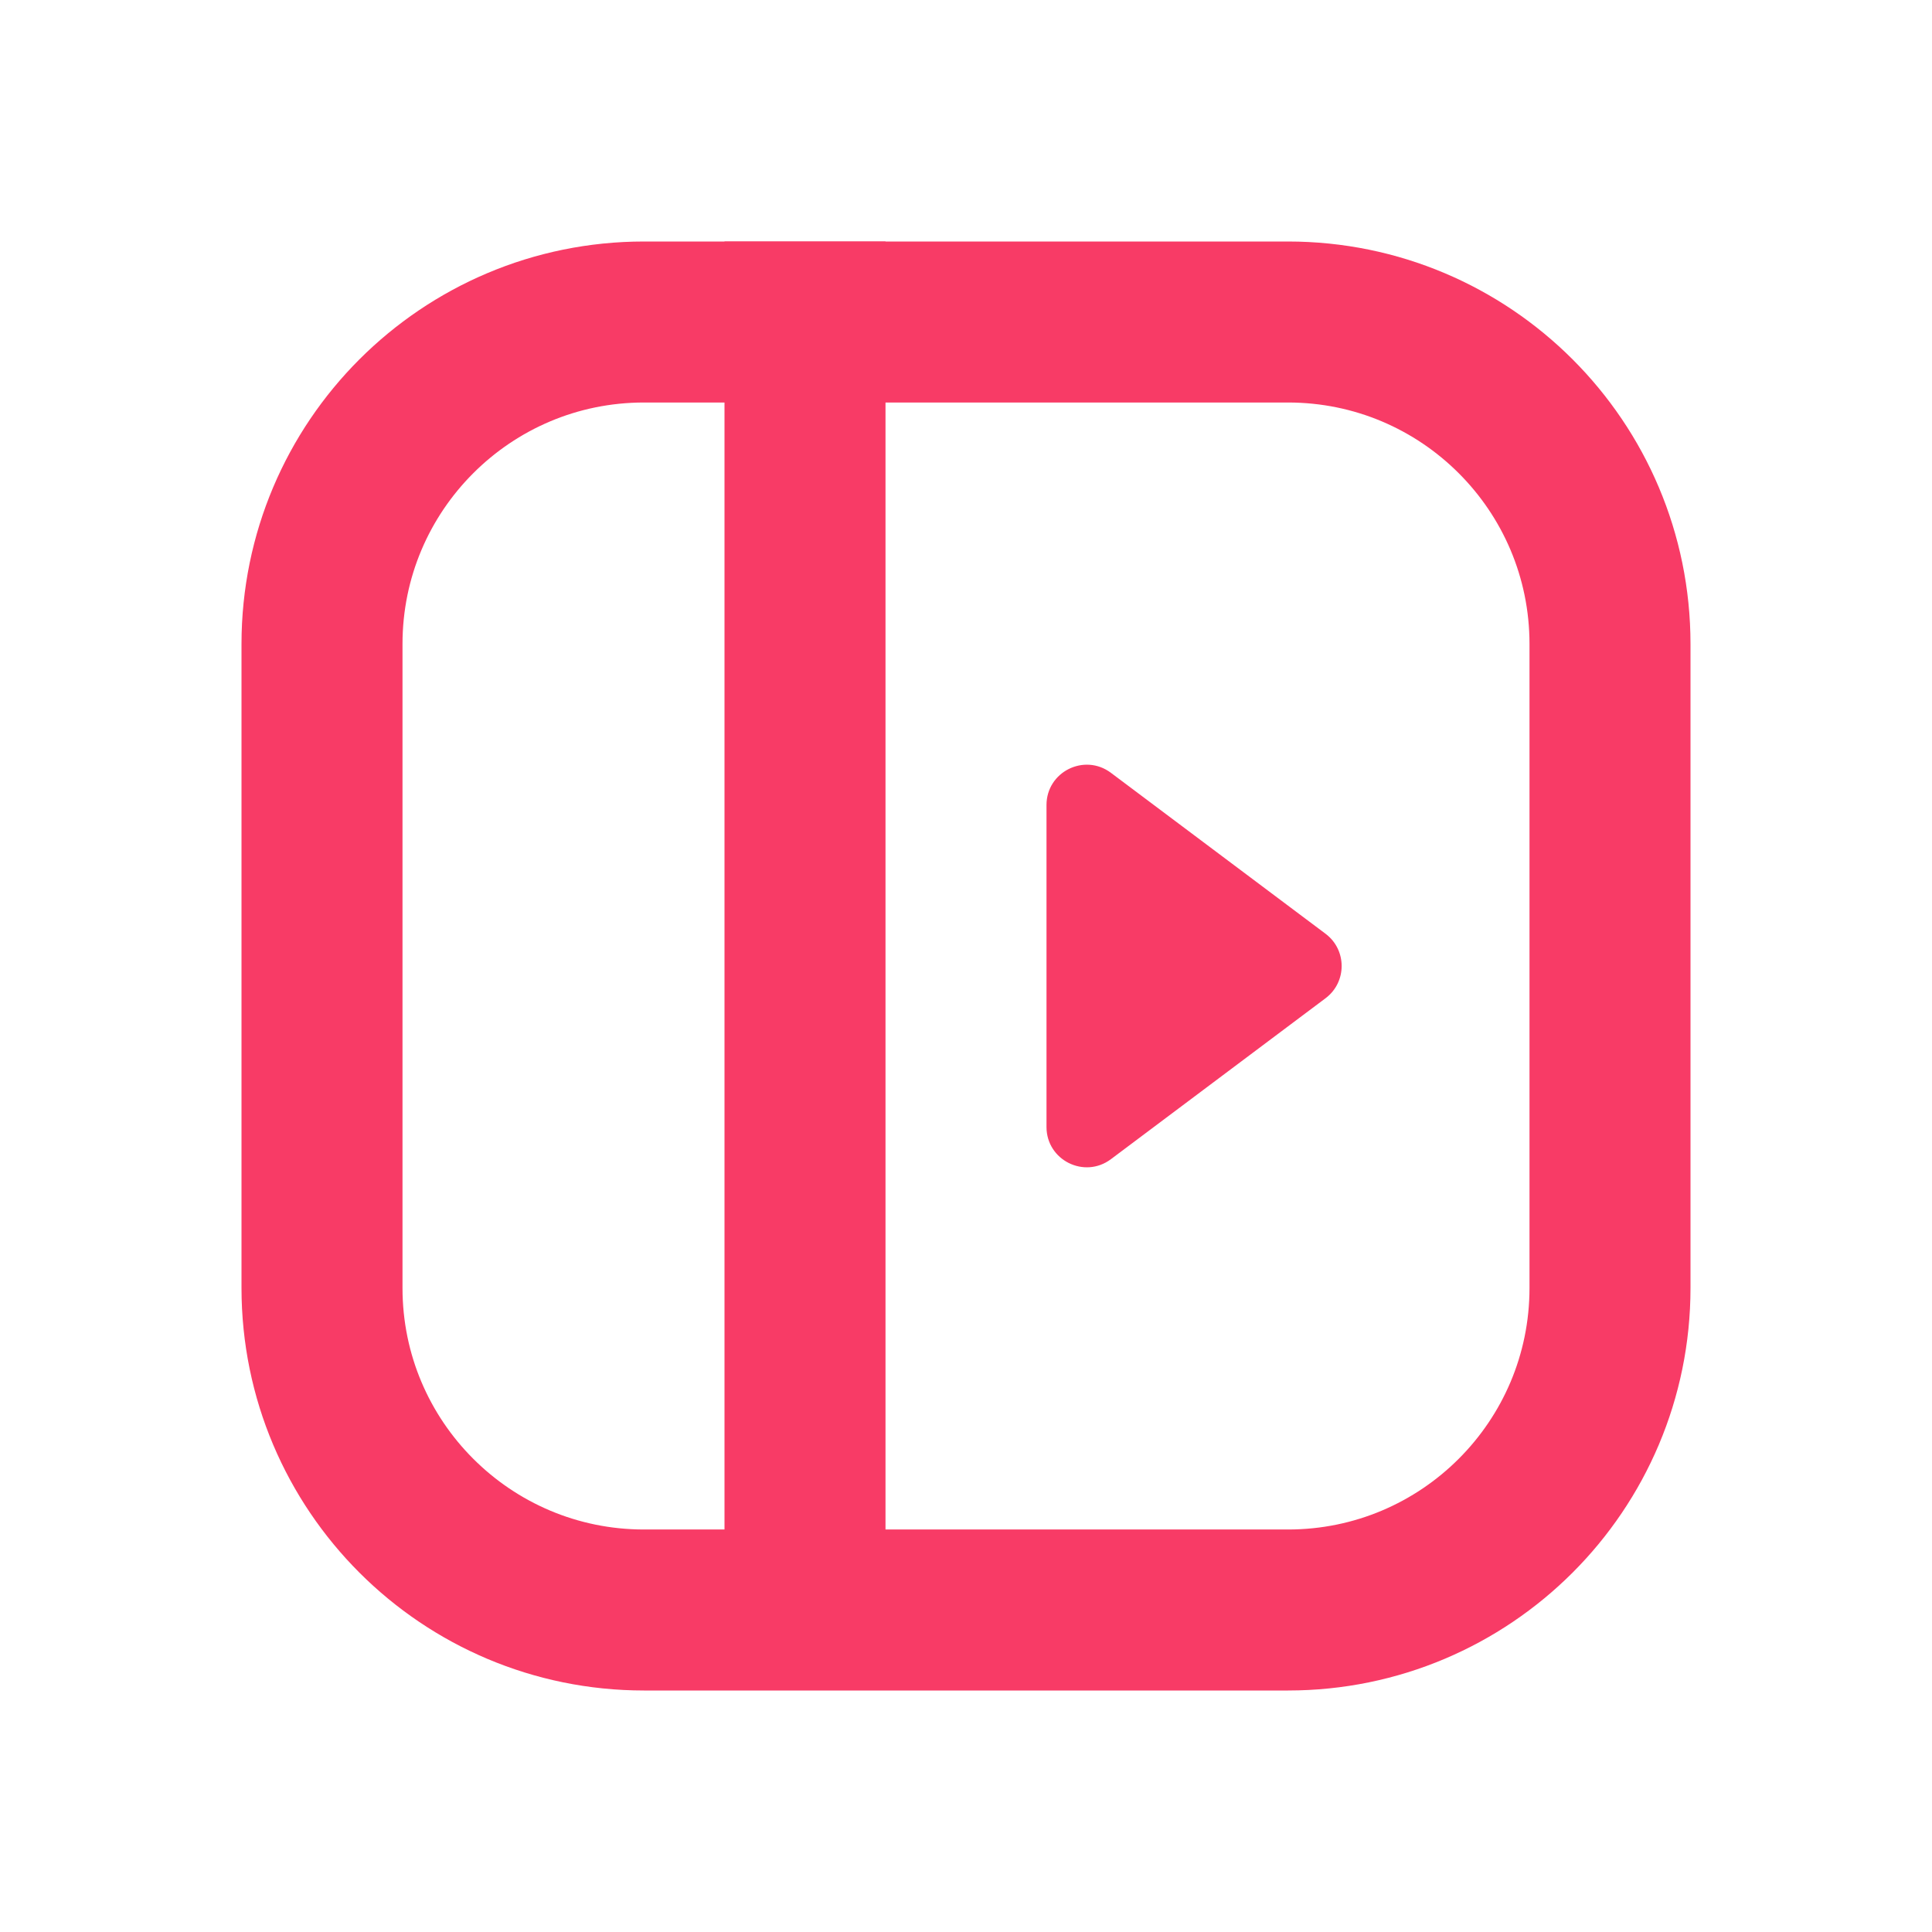
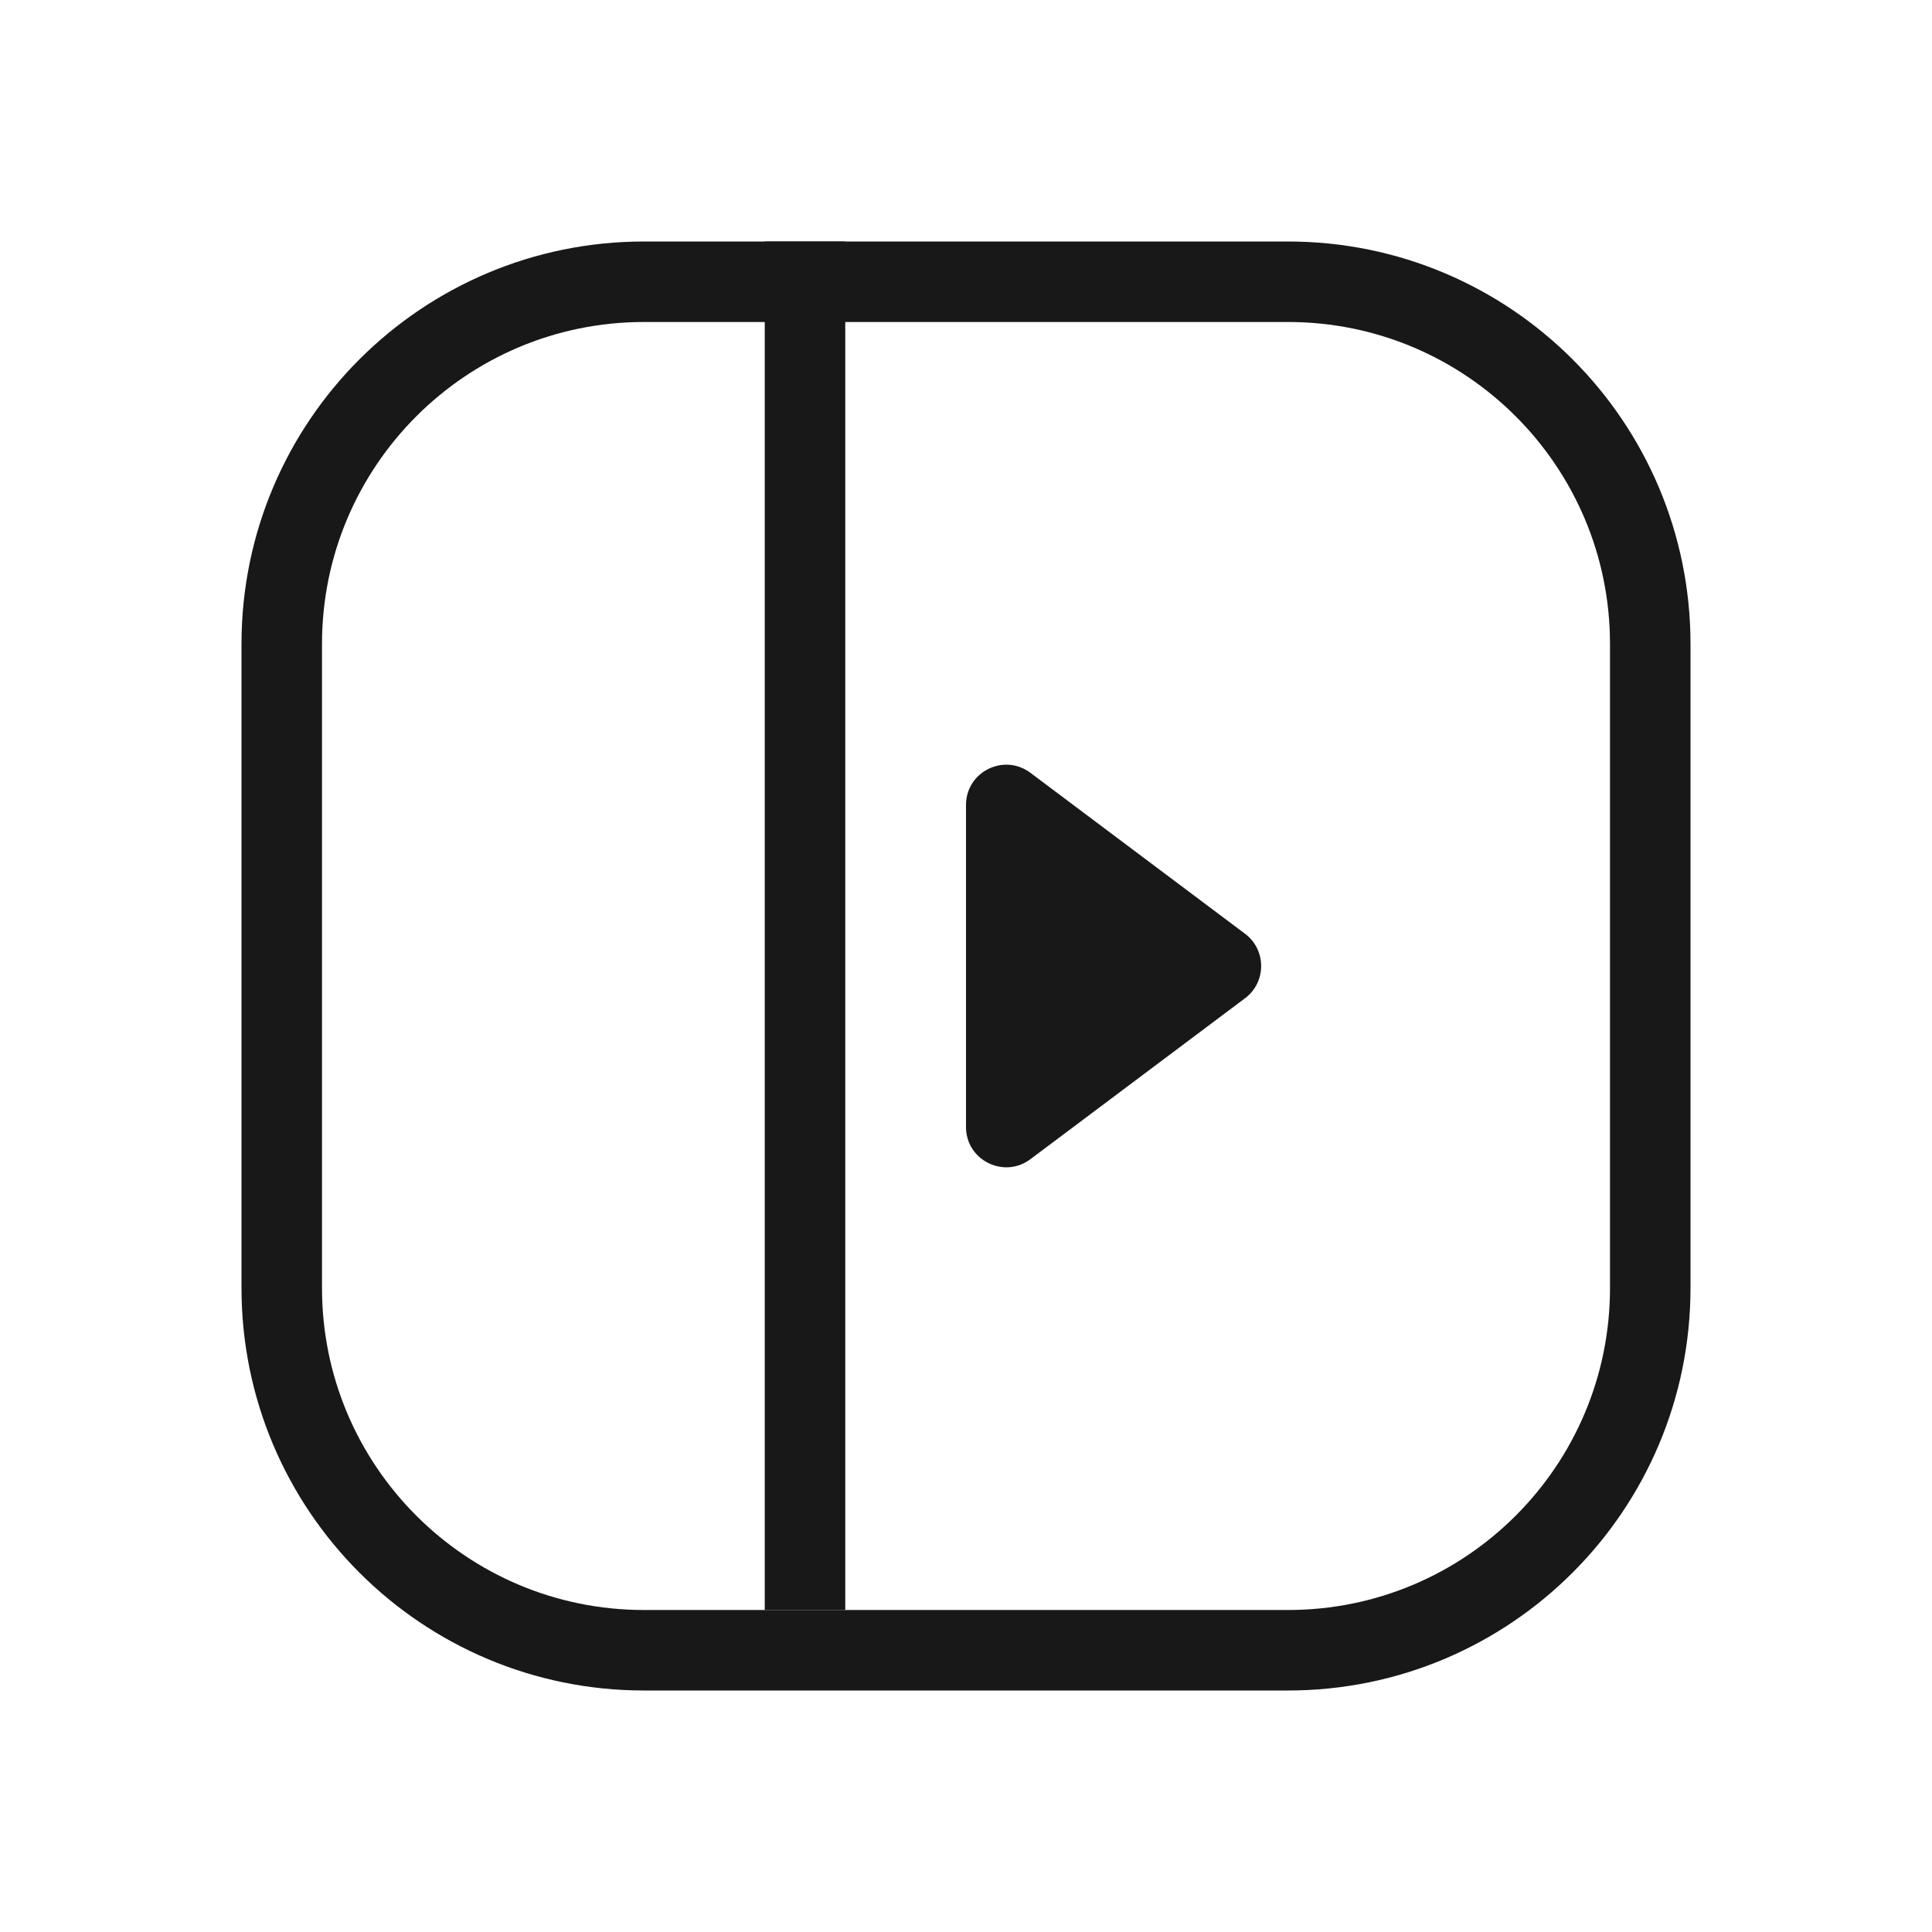
<svg xmlns="http://www.w3.org/2000/svg" width="24" height="24" viewBox="0 0 24 24" fill="none">
-   <mask id="mask0_2634_26" style="mask-type:alpha" maskUnits="userSpaceOnUse" x="0" y="0" width="24" height="24">
-     <rect width="24" height="24" fill="#F83B66" />
+   <mask id="mask0_2658_39" style="mask-type:alpha" maskUnits="userSpaceOnUse" x="0" y="0" width="24" height="24">
+     <rect width="24" height="24" fill="#181818" />
  </mask>
-   <g mask="url(#mask0_2634_26)">
-     <rect x="4" y="4" width="16" height="16" rx="4" stroke="#F83B66" stroke-width="2" />
-     <path d="M10 3L10 20" stroke="#F83B66" stroke-width="2" />
-     <path d="M13 14V10C13 9.588 13.47 9.353 13.8 9.6L16.467 11.6C16.733 11.8 16.733 12.2 16.467 12.4L13.8 14.4C13.47 14.647 13 14.412 13 14Z" fill="#F83B66" />
+   <g mask="url(#mask0_2658_39)">
+     <rect x="3.5" y="3.5" width="17" height="17" rx="4.5" stroke="#181818" />
+     <path d="M10 3L10 20" stroke="#181818" />
+     <path d="M12 10L12 14C12 14.412 12.47 14.647 12.8 14.4L15.467 12.4C15.733 12.2 15.733 11.8 15.467 11.6L12.8 9.6C12.47 9.353 12 9.588 12 10Z" fill="#181818" />
  </g>
</svg>
